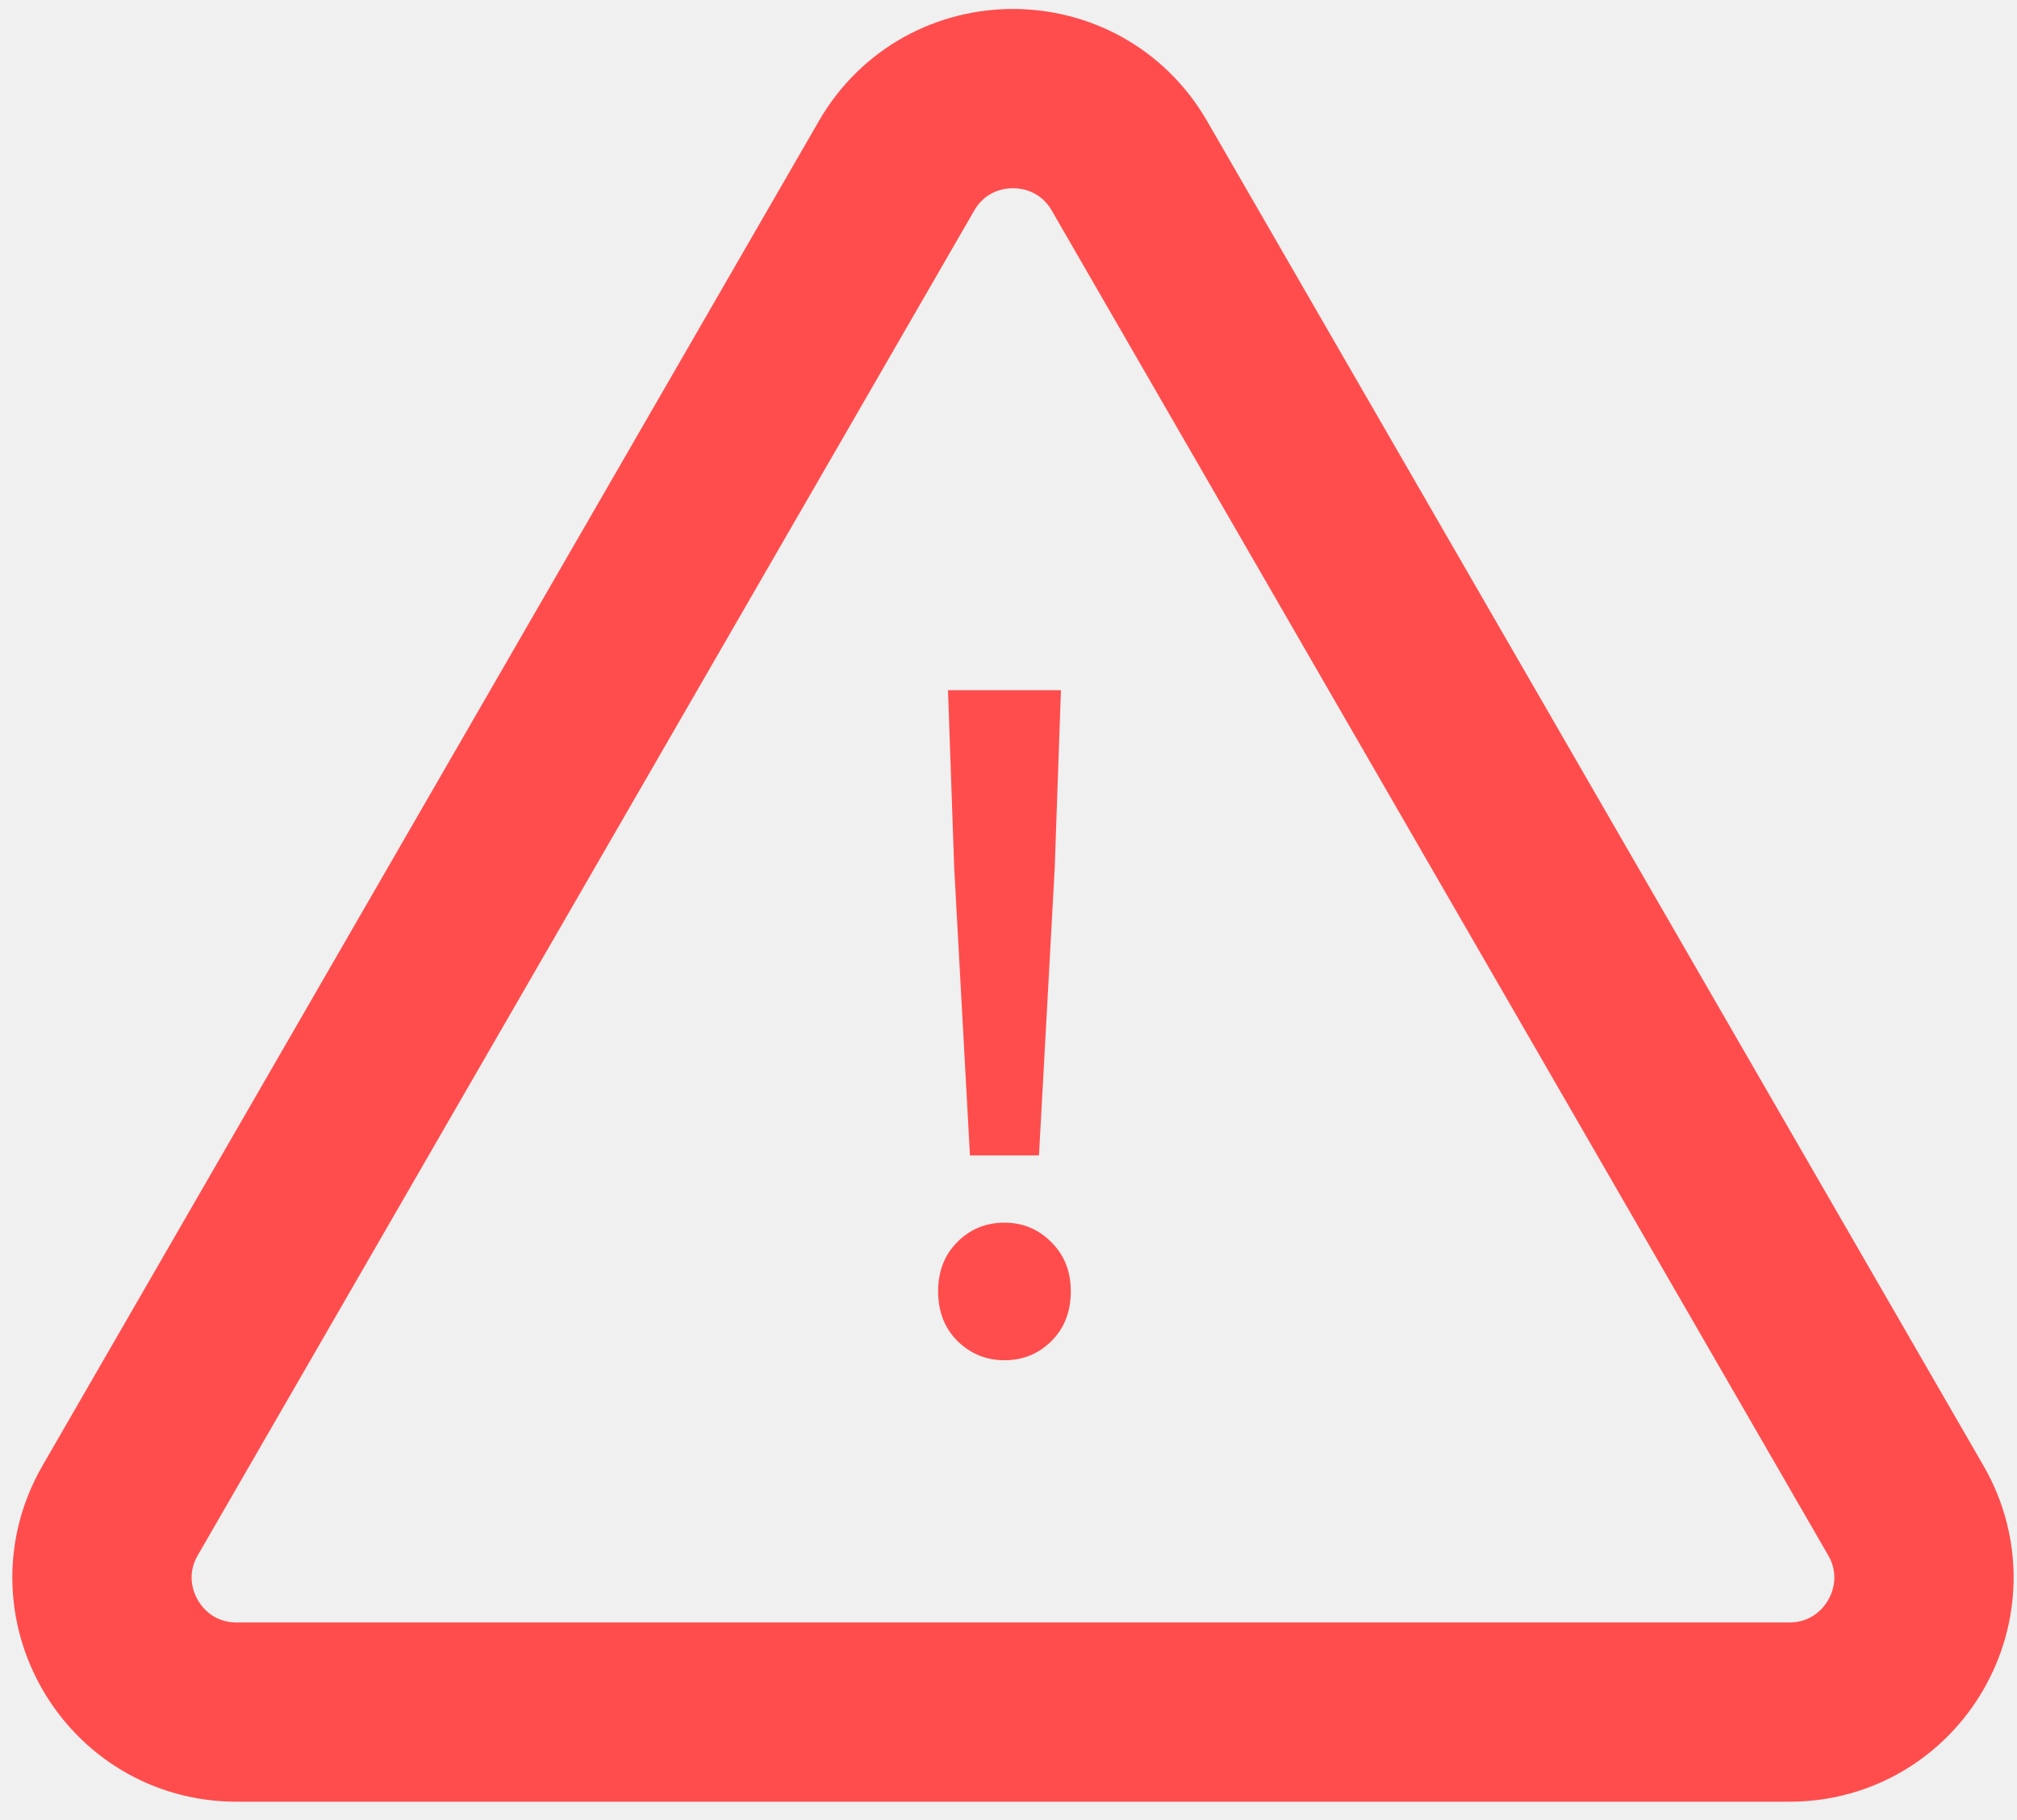
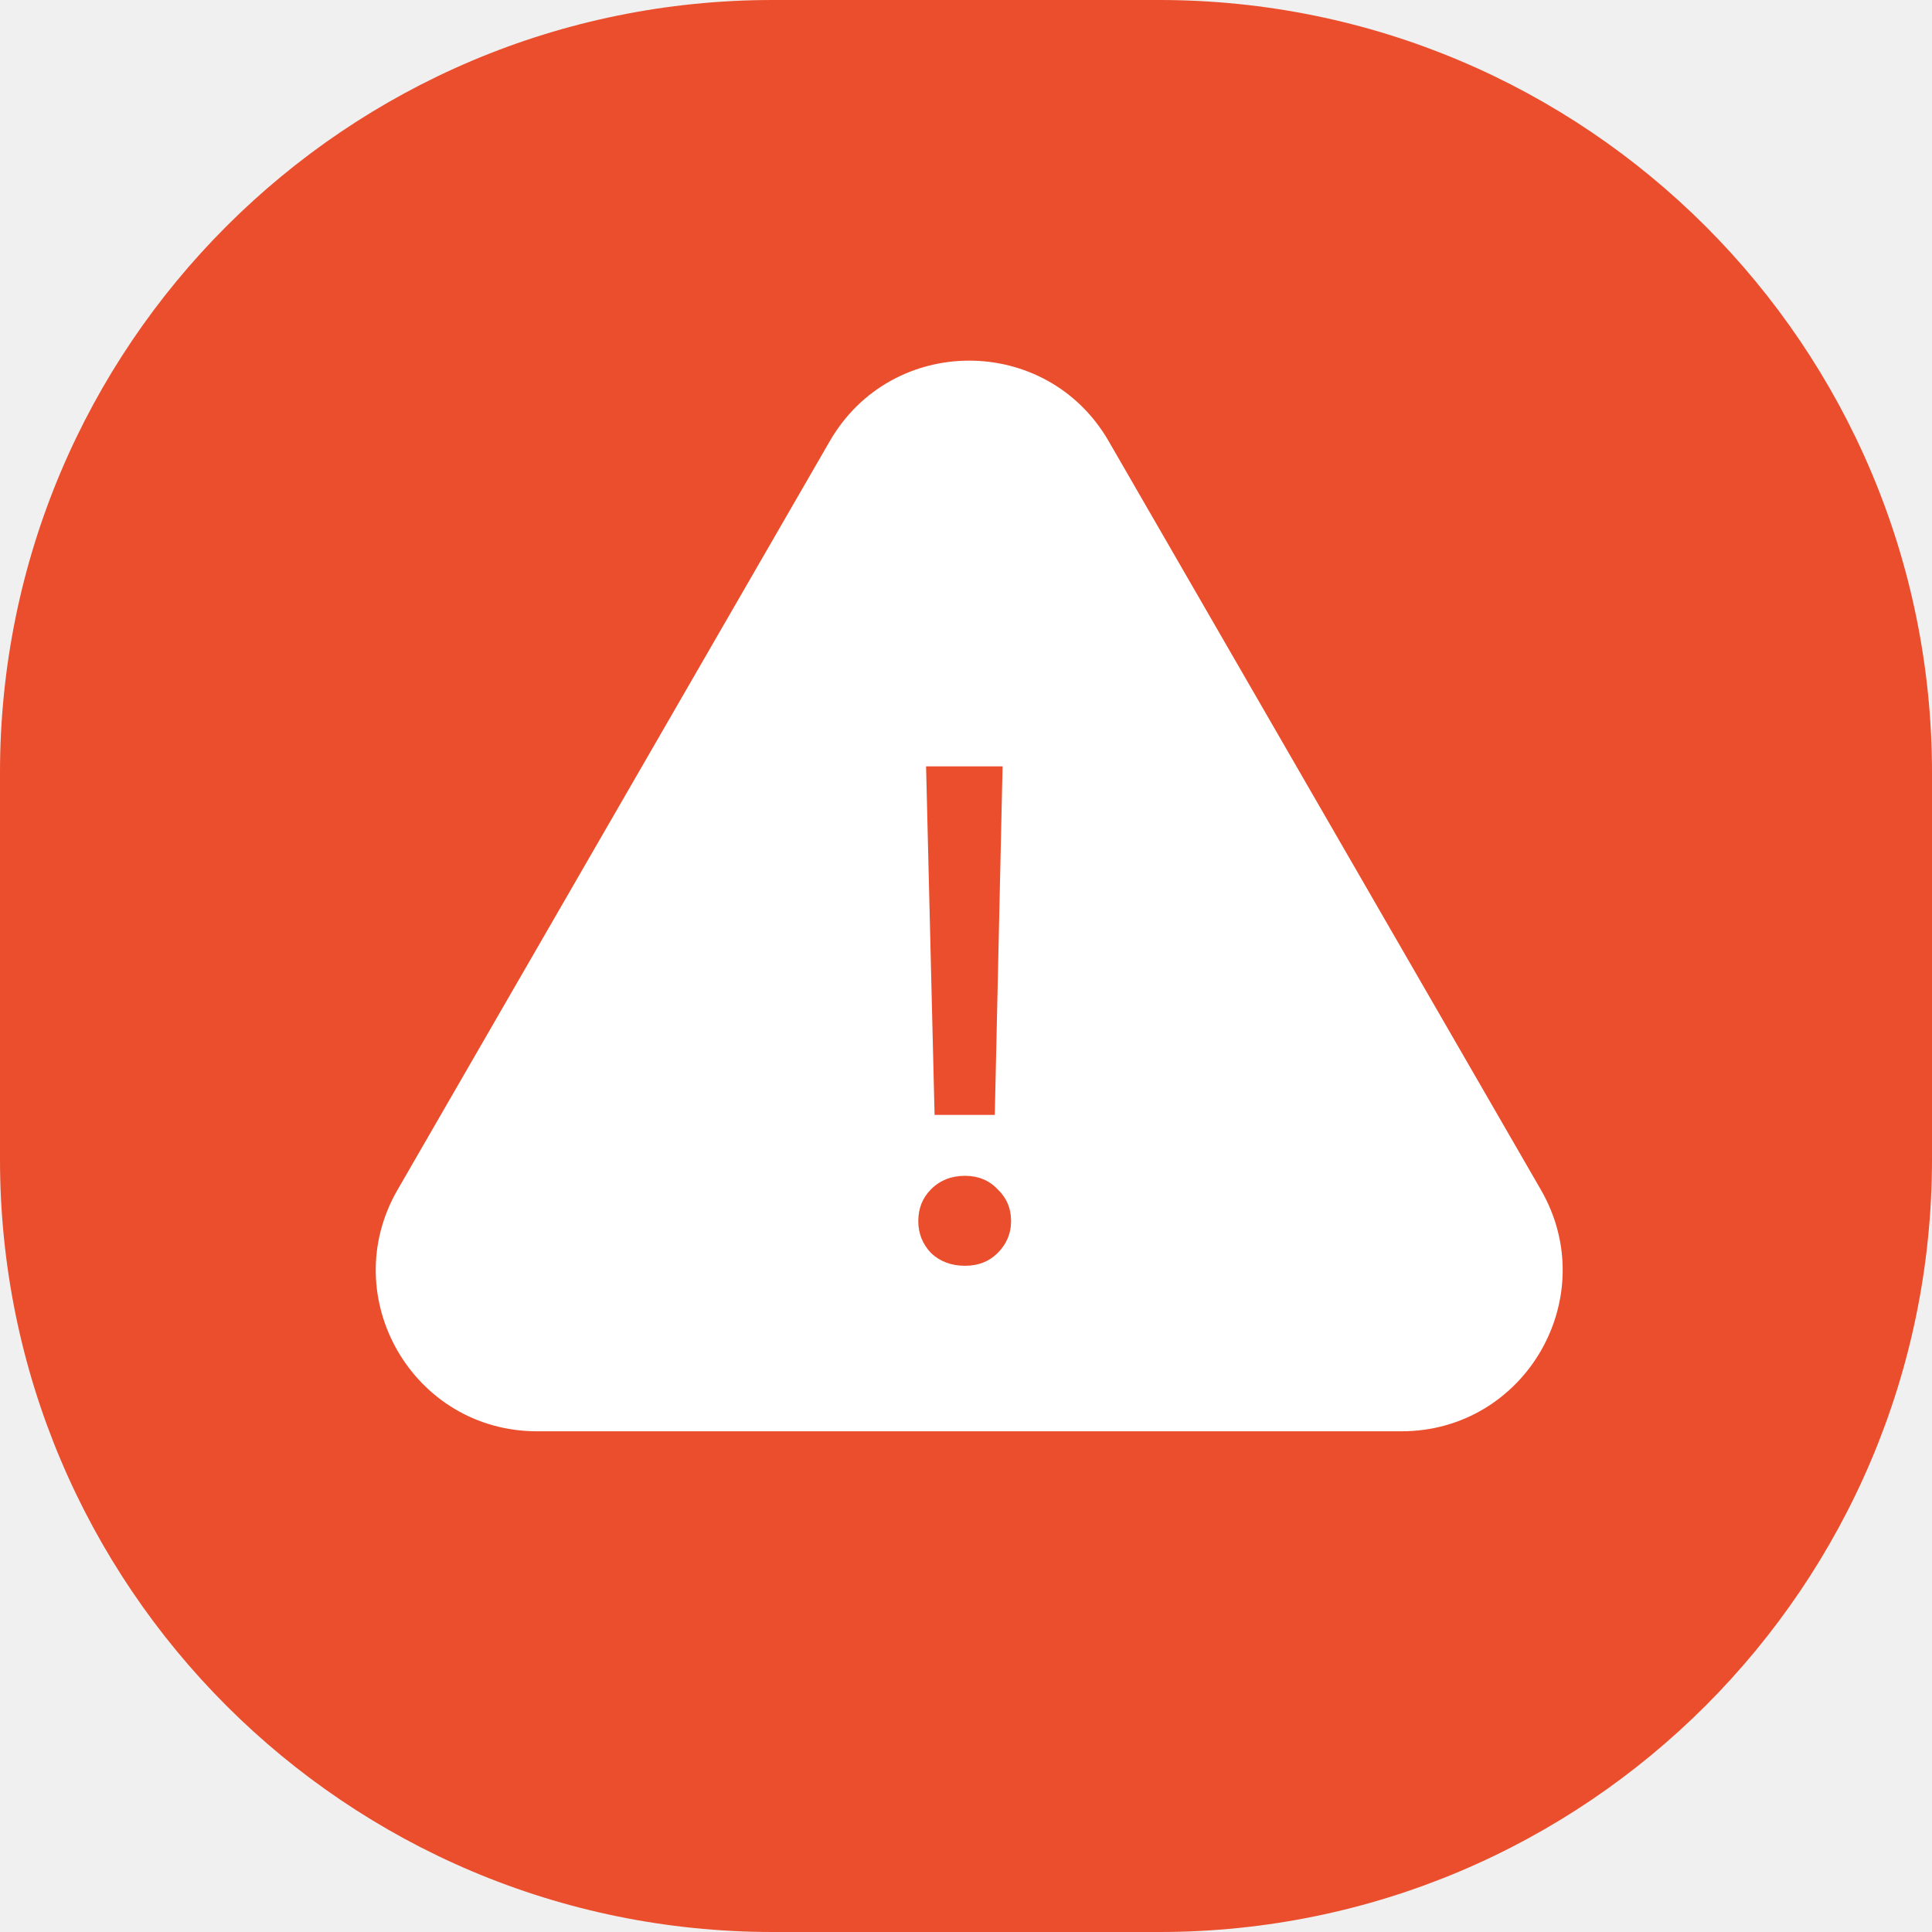
- <svg xmlns="http://www.w3.org/2000/svg" width="225" height="203" viewBox="0 0 225 203" fill="none">
-   <g clip-path="url(#clip0_227_13)">
-     <path d="M108.2 128.9L106.45 96.95L105.75 77H118.35L117.65 96.95L115.9 128.9H108.2ZM112.05 151.75C110.017 151.75 108.267 151.033 106.8 149.6C105.367 148.167 104.65 146.317 104.65 144.05C104.65 141.817 105.367 139.983 106.8 138.55C108.233 137.117 109.983 136.4 112.05 136.4C114.083 136.4 115.817 137.117 117.25 138.55C118.717 139.983 119.45 141.817 119.45 144.05C119.45 146.35 118.717 148.217 117.25 149.65C115.817 151.05 114.083 151.75 112.05 151.75Z" fill="#FF4D4D" />
-     <path d="M125.99 18.5L212.593 168.5C218.366 178.5 211.15 191 199.603 191H26.398C14.851 191 7.634 178.5 13.407 168.5L100.01 18.5C105.783 8.5 120.217 8.5 125.99 18.5Z" stroke="#FF4D4D" stroke-width="20" />
-   </g>
-   <defs>
-     <clipPath id="clip0_227_13">
-       <rect width="225" height="203" rx="5" fill="white" />
-     </clipPath>
-   </defs>
+ <svg xmlns="http://www.w3.org/2000/svg" width="300" height="300" viewBox="0 0 300 300" fill="none">
+   <rect width="300" height="300" rx="120" fill="#EA4E2C" />
+   <path d="M128.849 68.5C138.472 51.833 162.528 51.833 172.151 68.5L239.268 184.75C248.89 201.417 236.862 222.25 217.617 222.25H83.383C64.138 222.25 52.11 201.417 61.732 184.75L128.849 68.5Z" fill="white" />
+   <path d="M145.12 173.12L143.8 119H155.68L154.47 173.12H145.12ZM149.85 196.55C147.723 196.55 145.963 195.89 144.57 194.57C143.25 193.177 142.59 191.527 142.59 189.62C142.59 187.64 143.25 185.99 144.57 184.67C145.963 183.277 147.723 182.58 149.85 182.58C151.903 182.58 153.59 183.277 154.91 184.67C156.303 185.99 157 187.64 157 189.62C157 191.527 156.303 193.177 154.91 194.57C153.59 195.89 151.903 196.55 149.85 196.55Z" fill="#EA4E2C" />
</svg>
